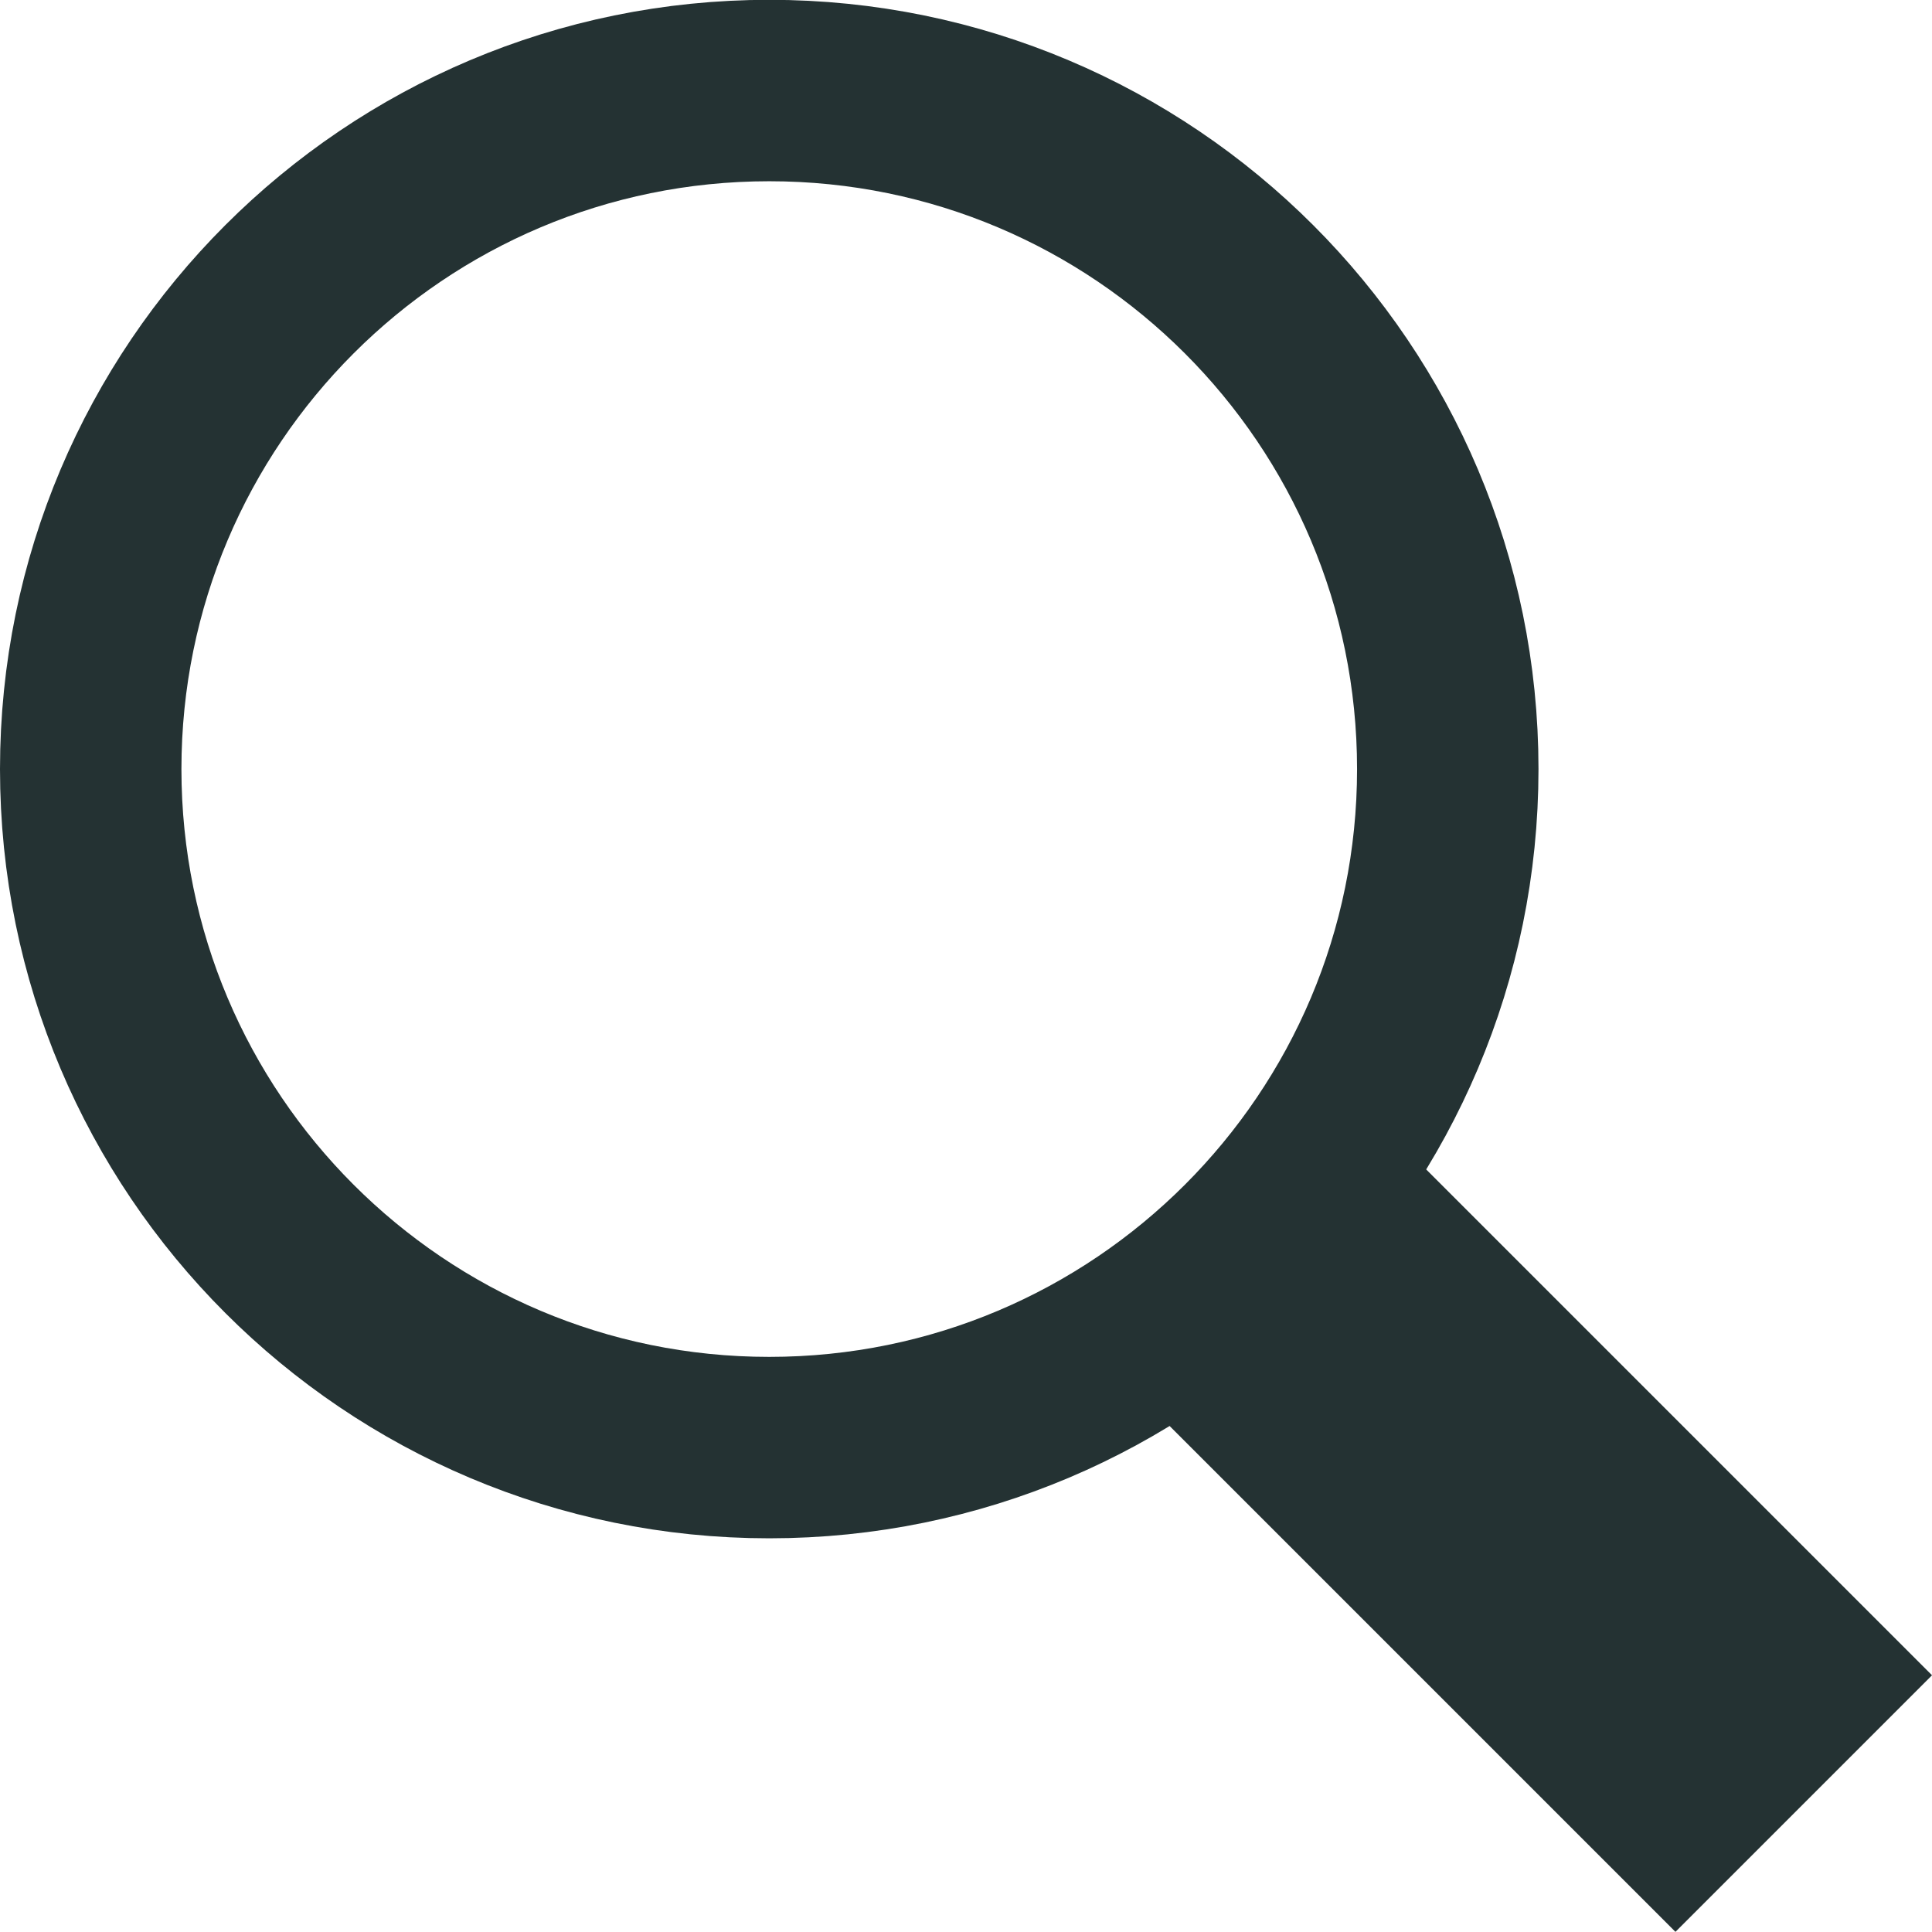
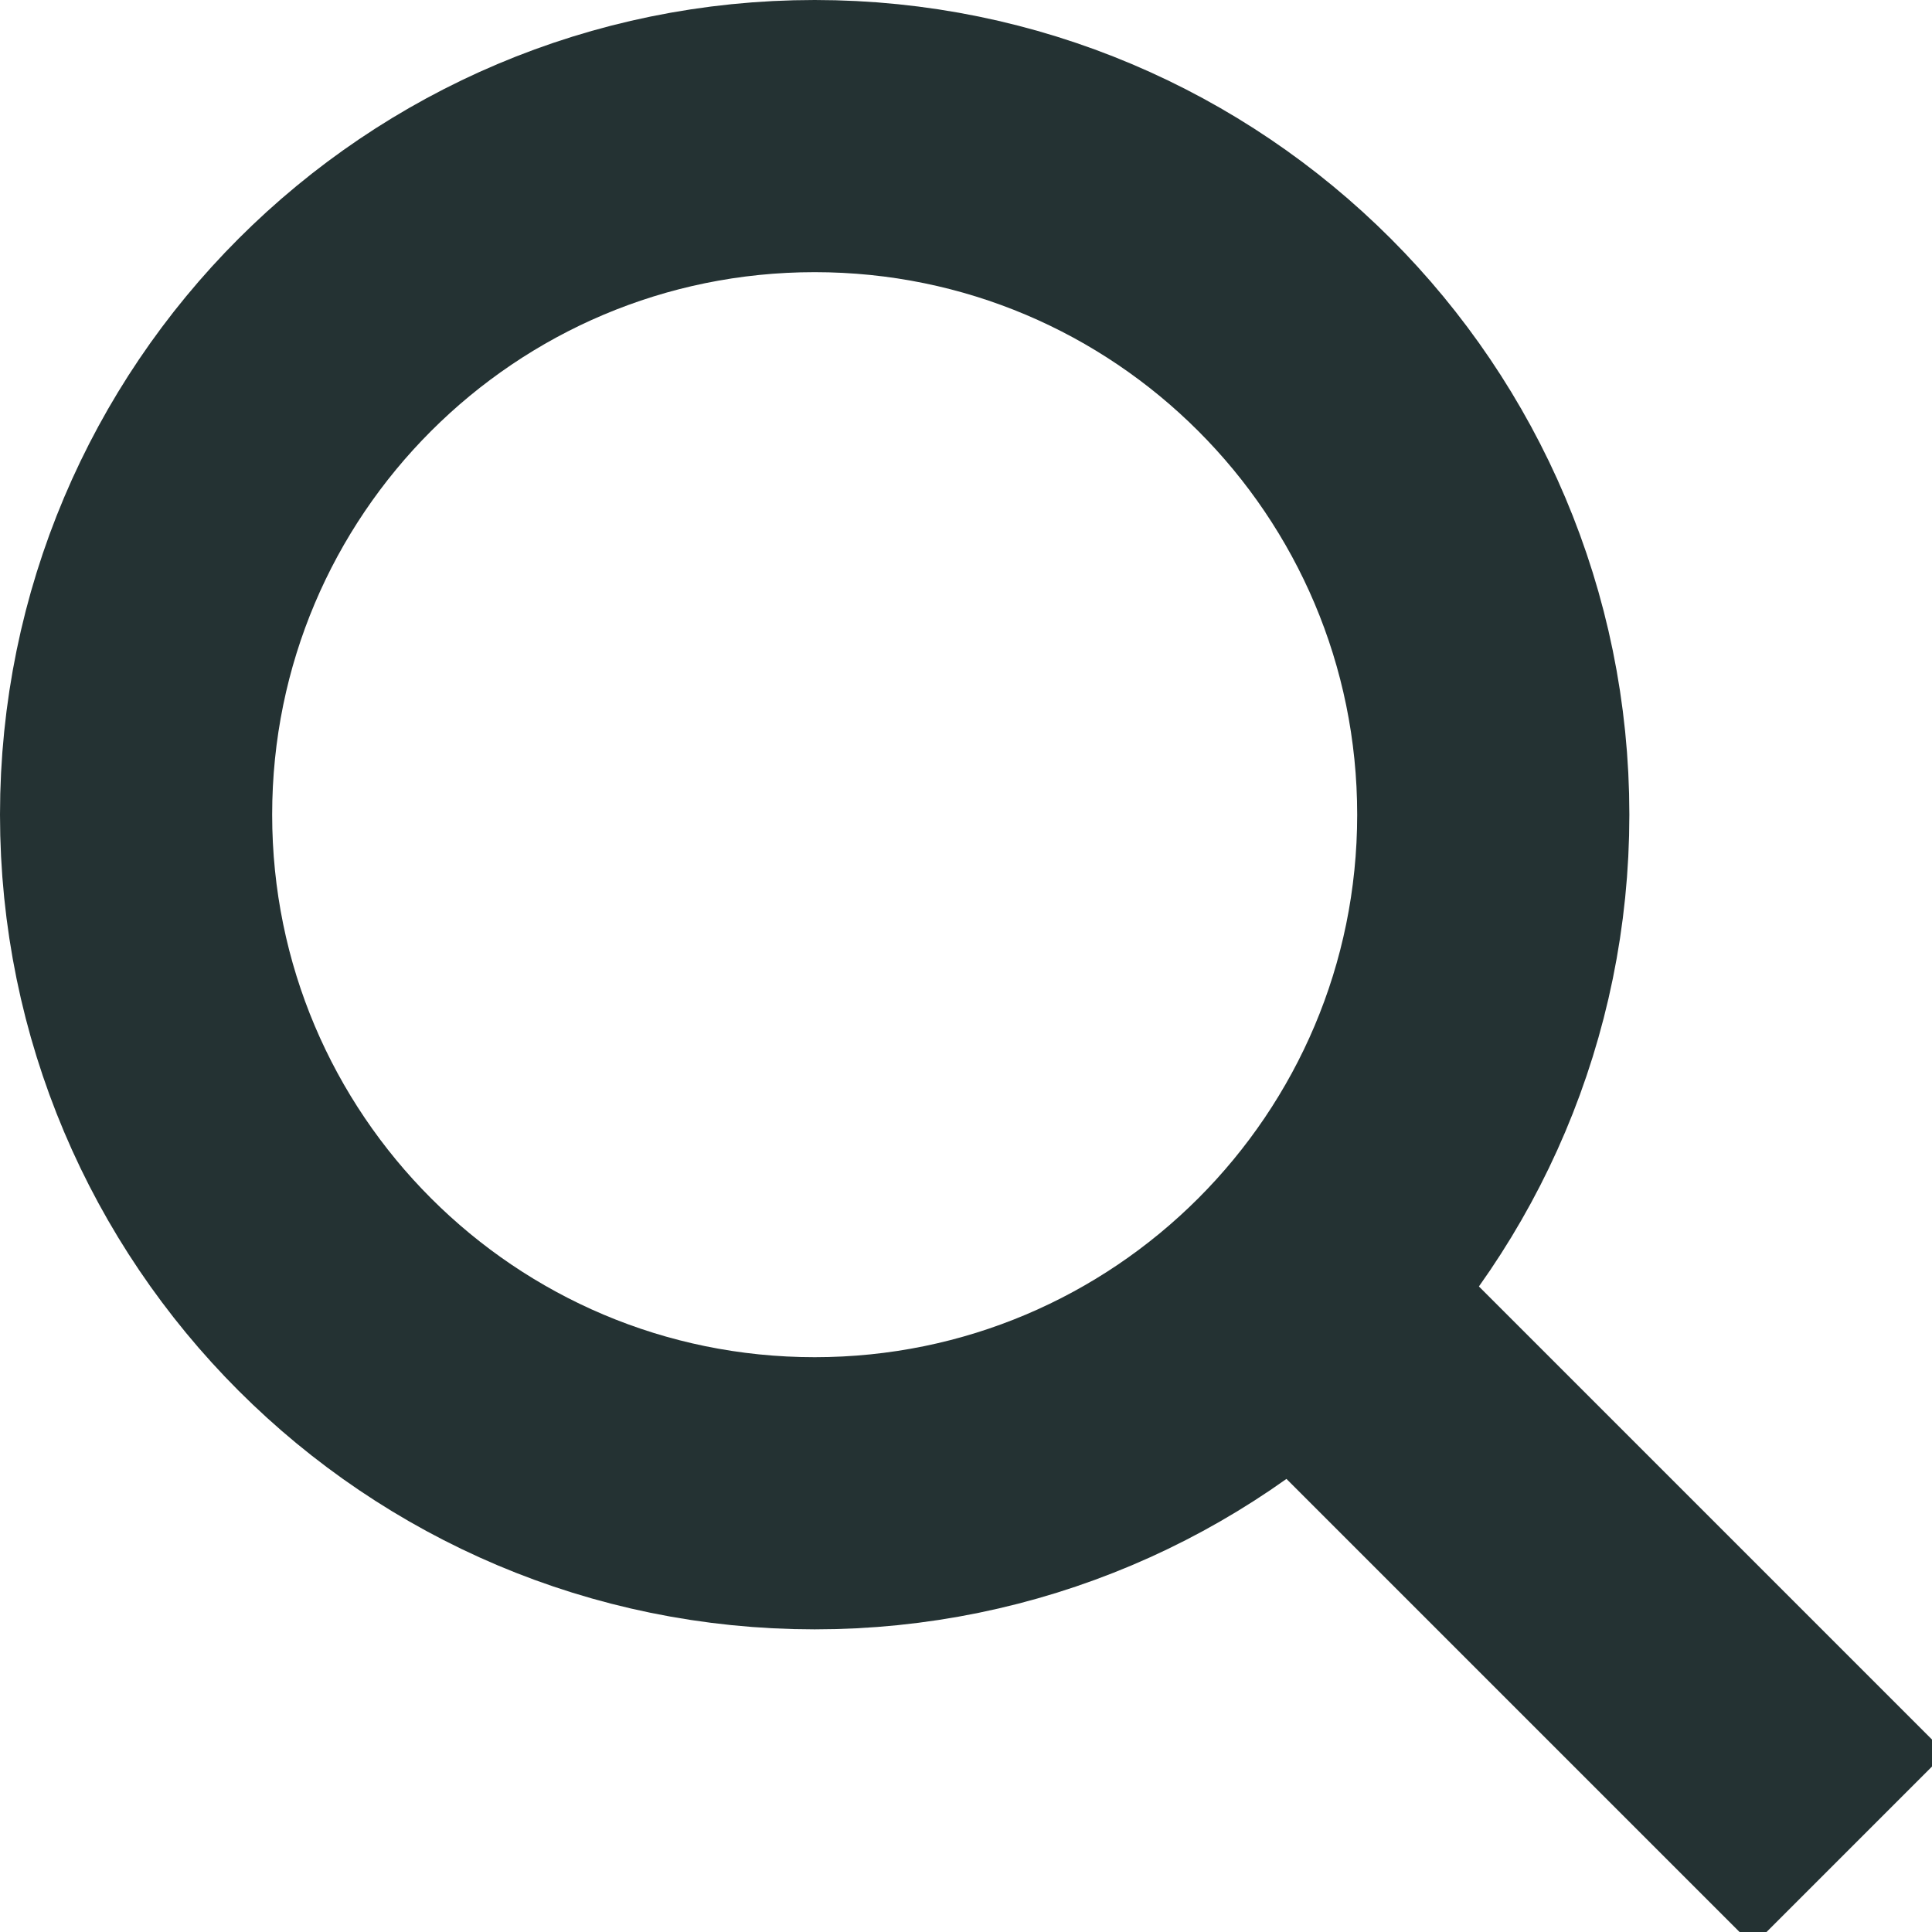
- <svg xmlns="http://www.w3.org/2000/svg" version="1.1" id="Layer_1" x="0px" y="0px" width="10.649px" height="10.648px" viewBox="0 0 10.649 10.648" enable-background="new 0 0 10.649 10.648" xml:space="preserve">
-   <circle fill="none" stroke="#243233" stroke-miterlimit="10" cx="4.24" cy="4.239" r="3.74" />
-   <line fill="none" stroke="#243233" stroke-width="2" stroke-miterlimit="10" x1="6.605" y1="6.604" x2="9.942" y2="9.941" />
+ <svg xmlns="http://www.w3.org/2000/svg" version="1.1" id="Layer_1" x="0px" y="0px" width="10.648px" height="10.648px" viewBox="0 0 10.648 10.648" enable-background="new 0 0 10.648 10.648" xml:space="preserve">
+   <circle fill="none" stroke="#243233" stroke-width="1.5" stroke-miterlimit="10" cx="4.49" cy="4.49" r="3.74" />
+   <line fill="none" stroke="#243233" stroke-width="1.5" stroke-miterlimit="10" x1="6.855" y1="6.855" x2="10.192" y2="10.192" />
</svg>
